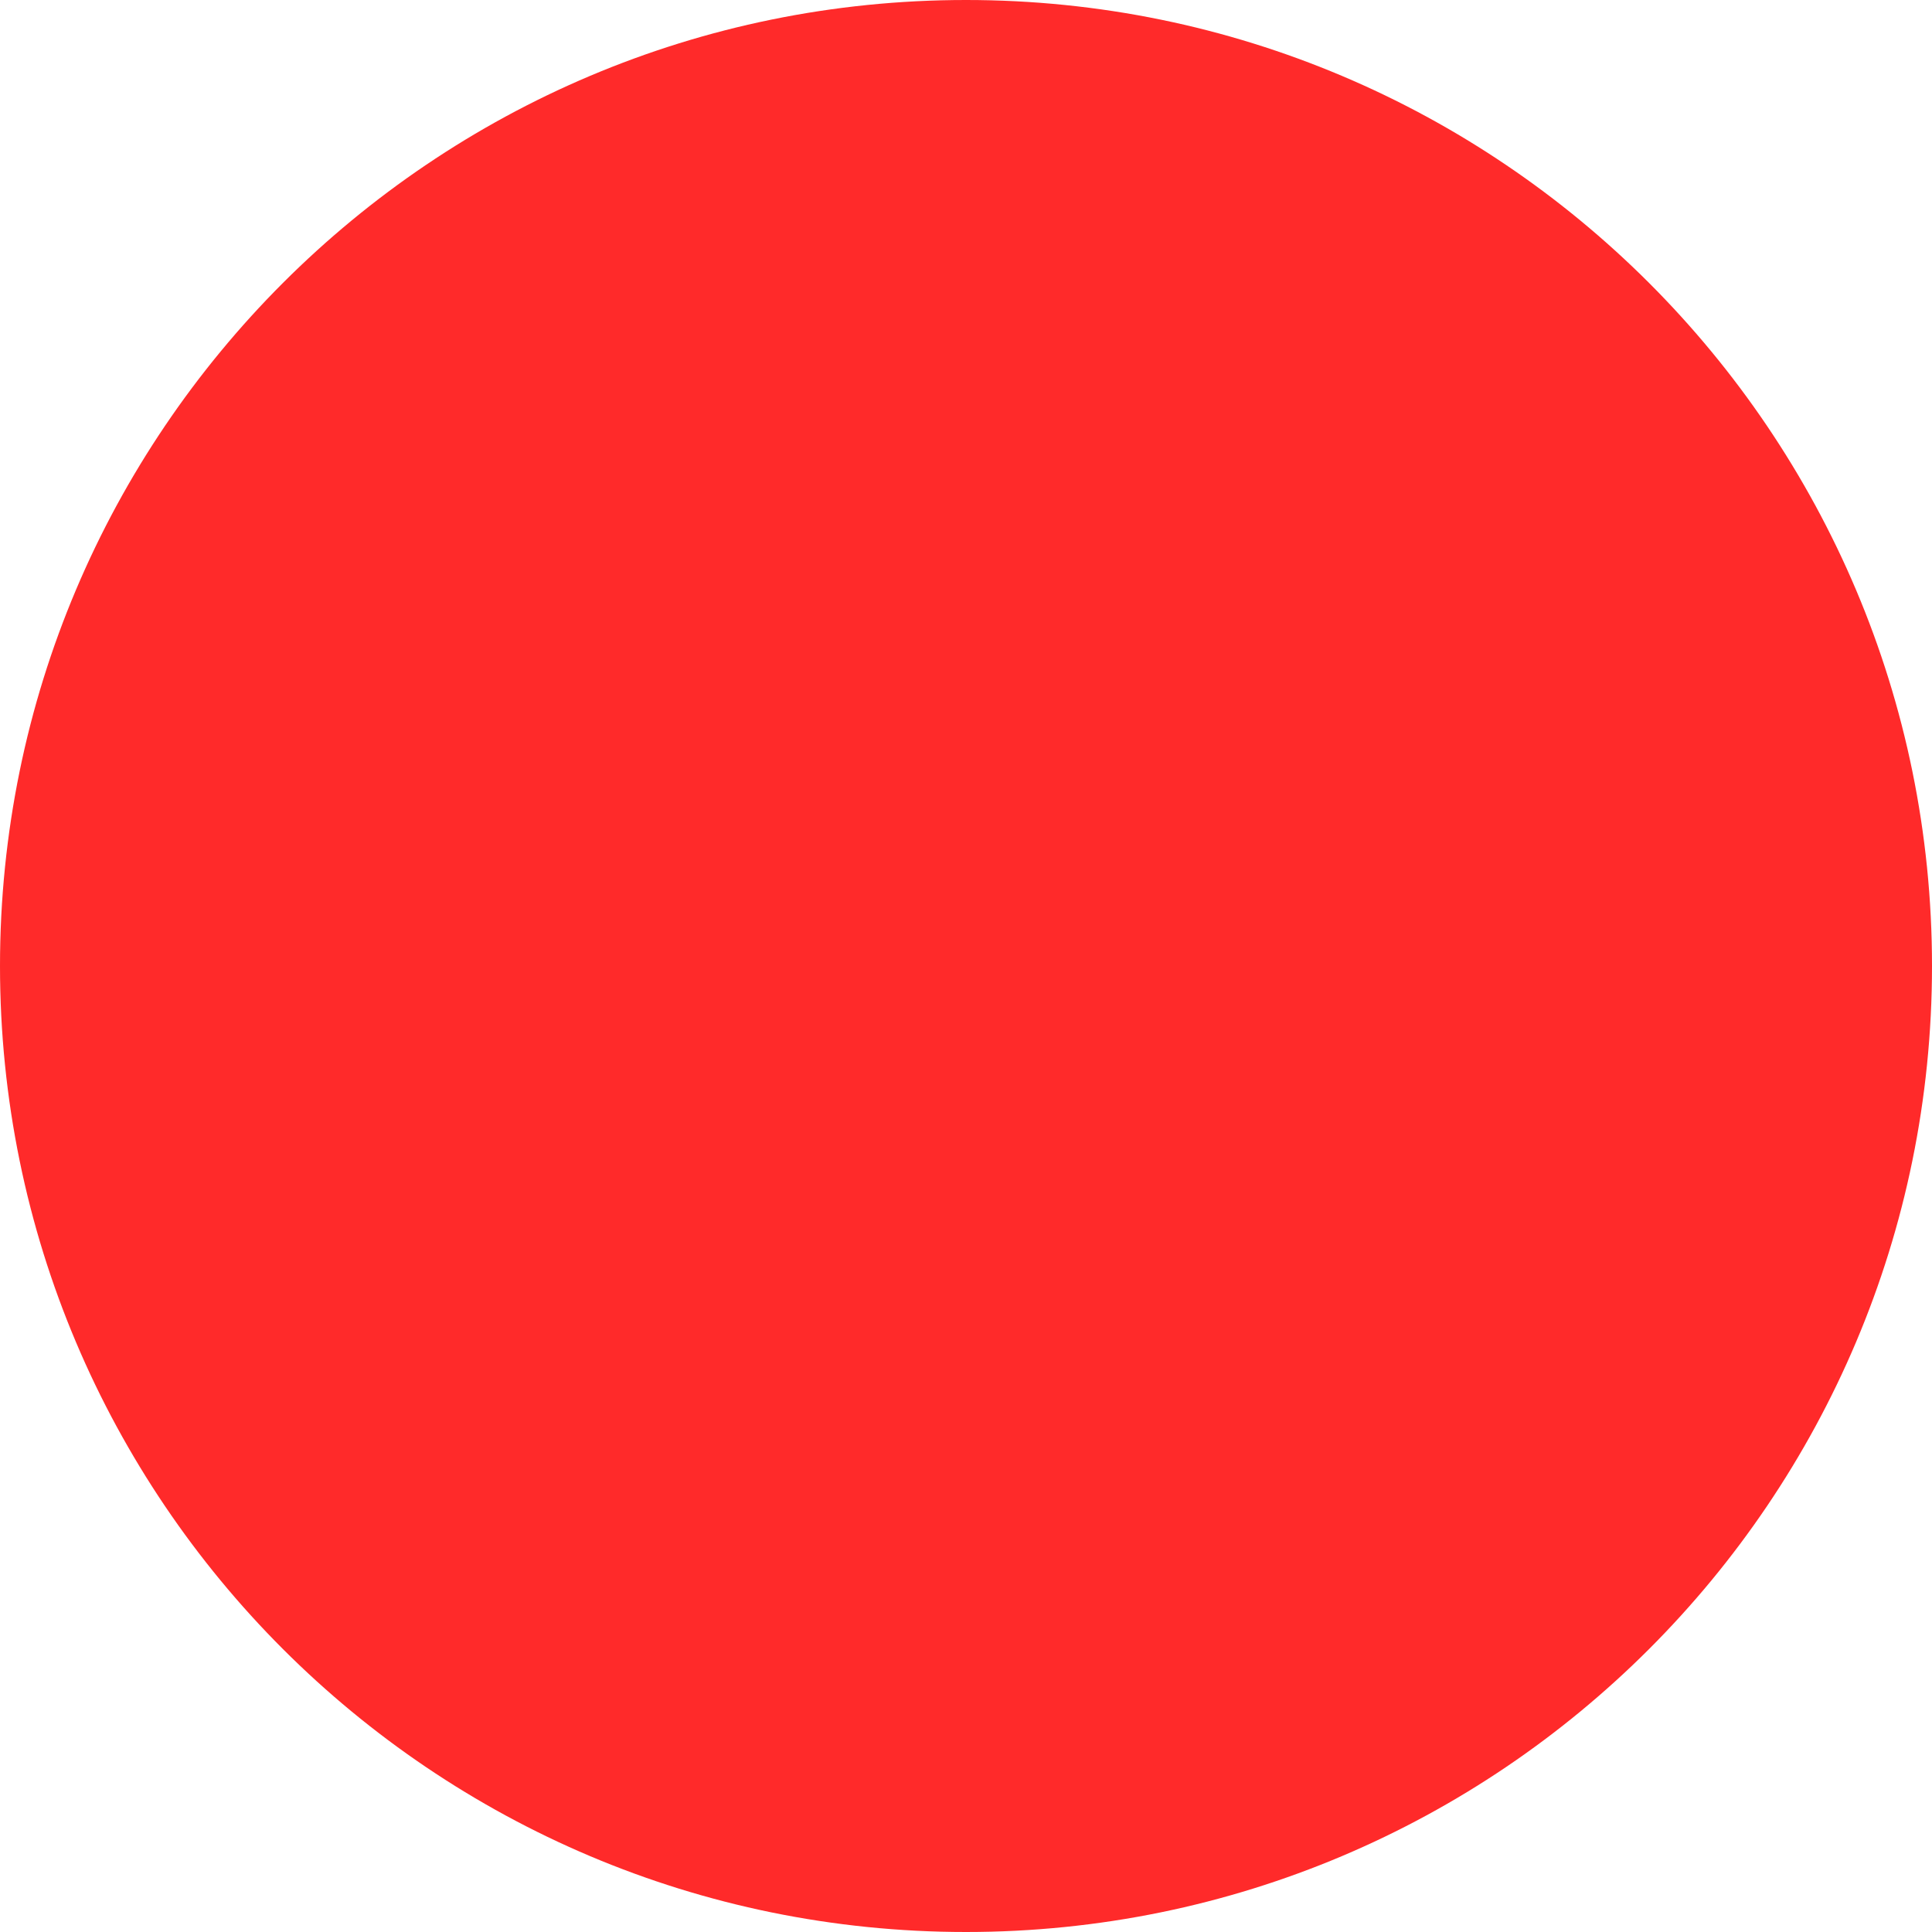
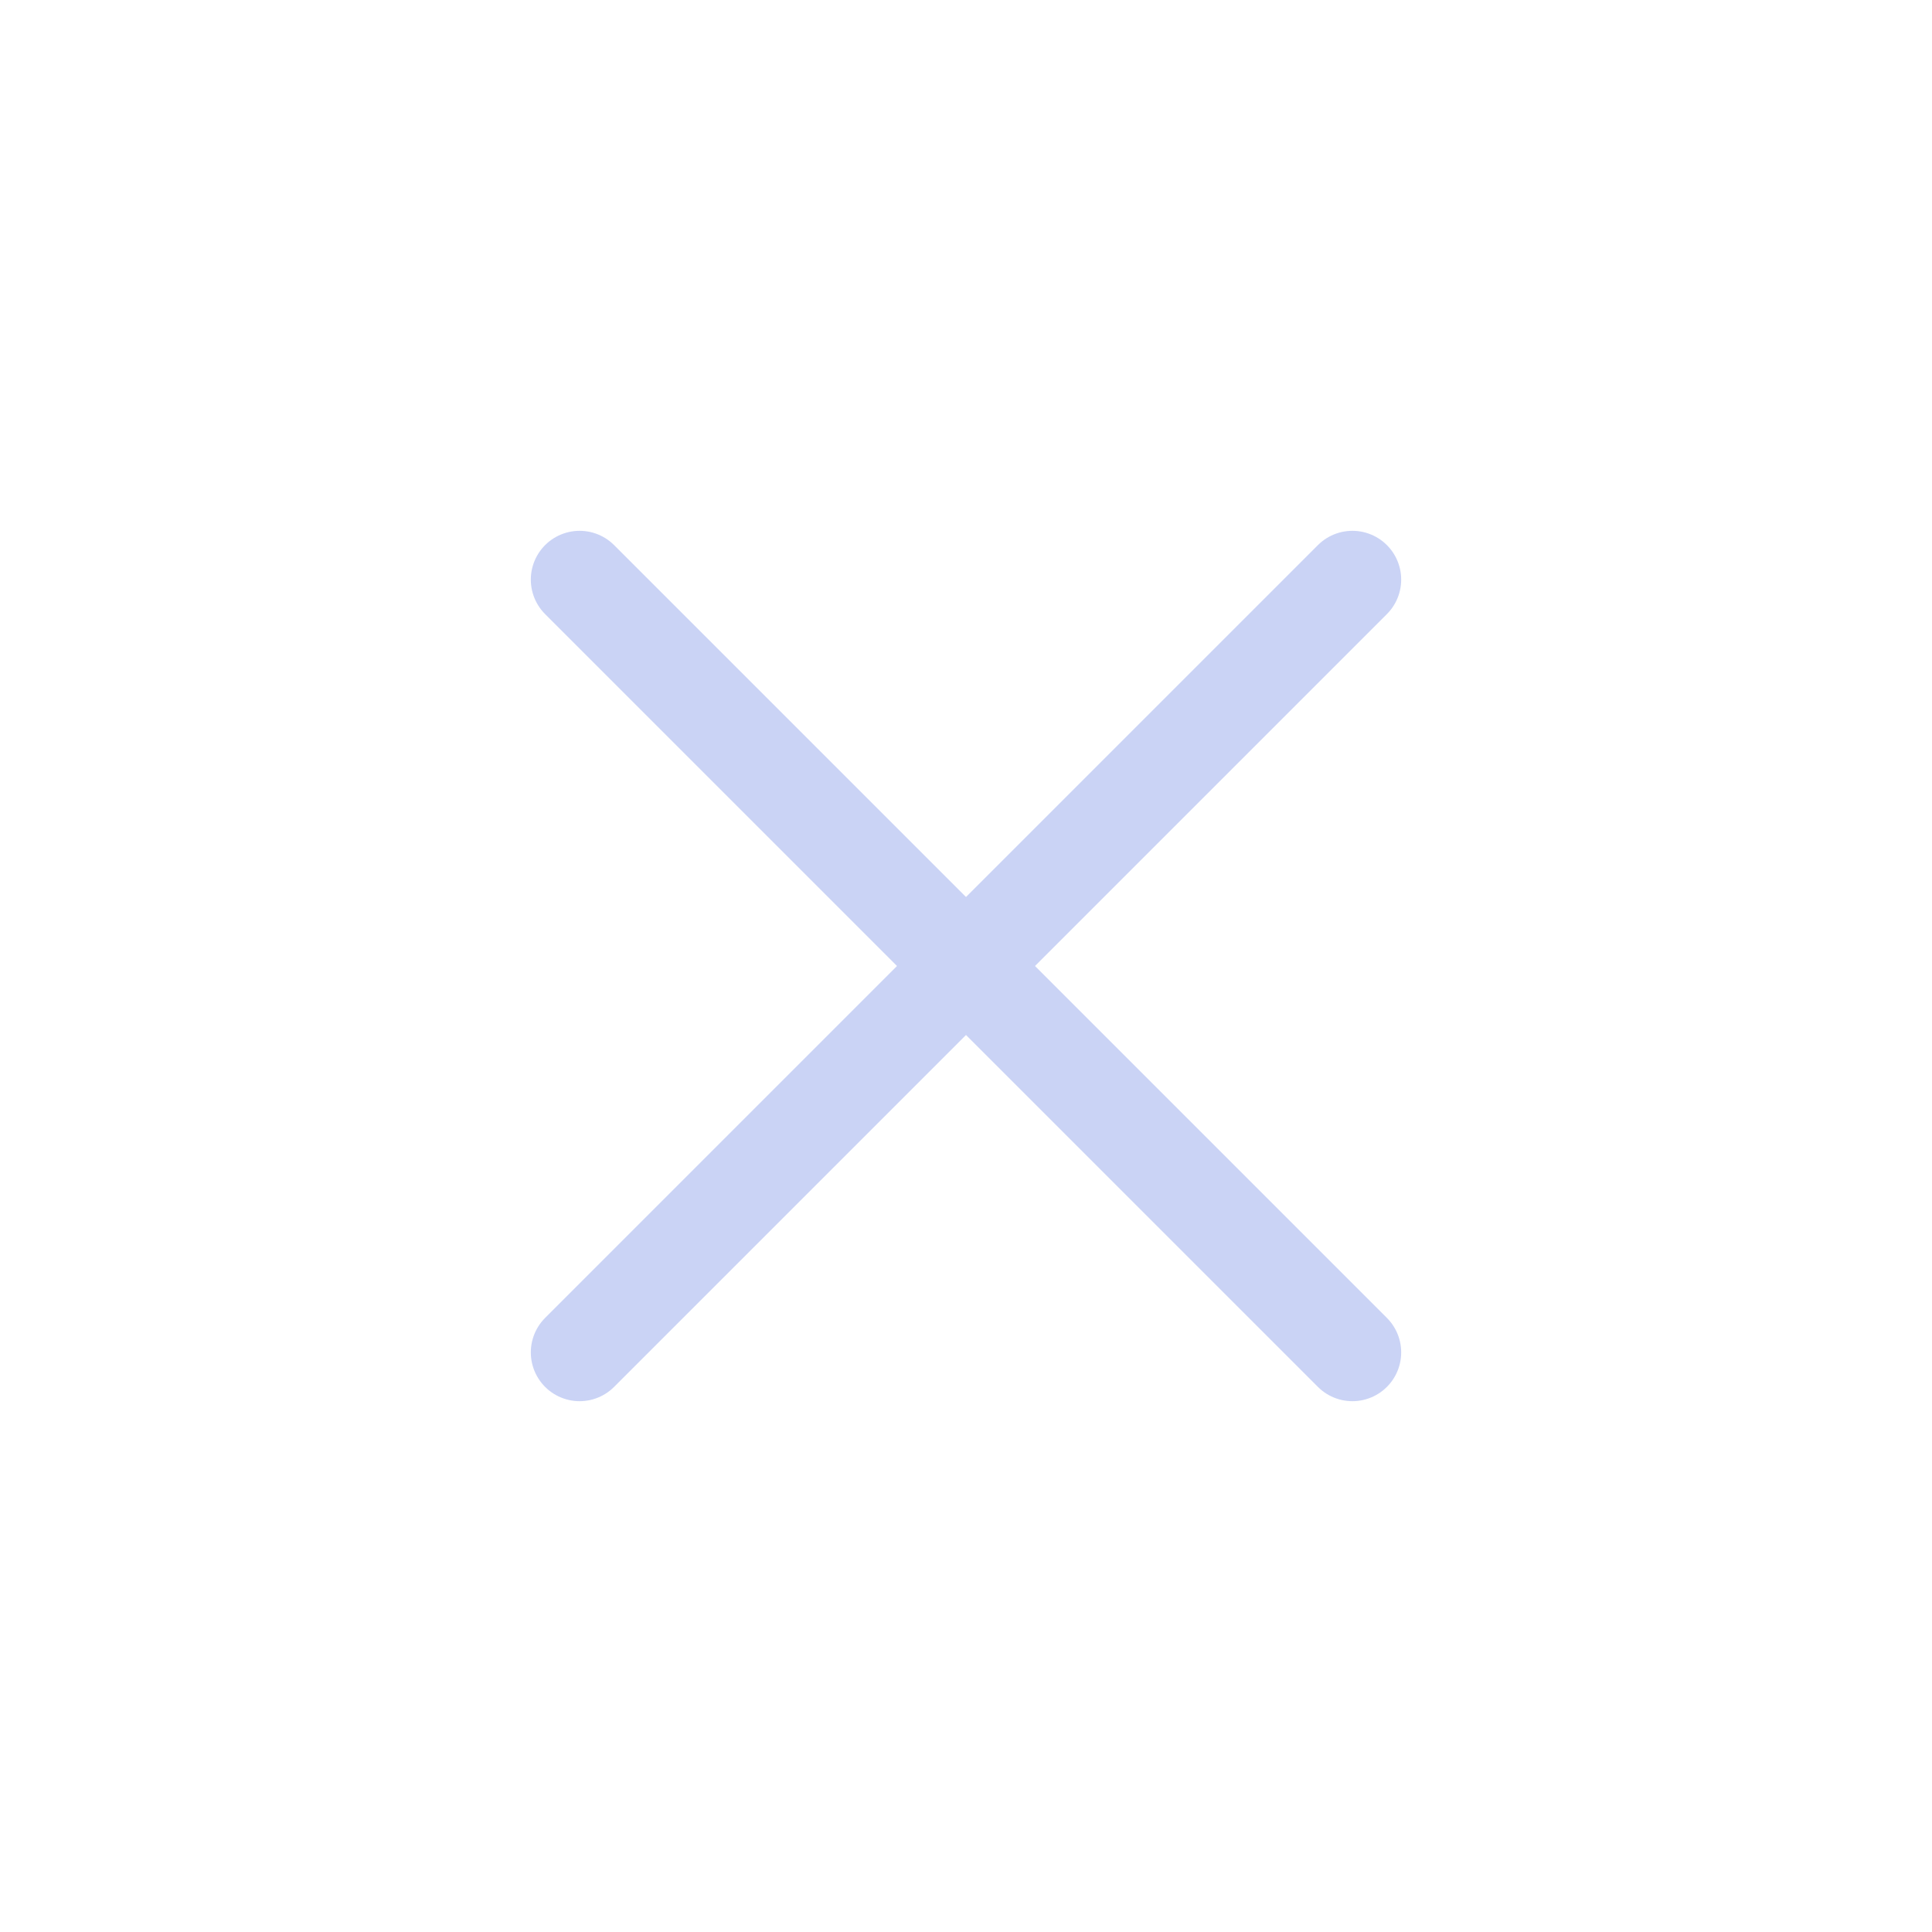
<svg xmlns="http://www.w3.org/2000/svg" viewBox="0 0 50 50" version="1.2" baseProfile="tiny">
  <defs>
</defs>
  <g fill="none" stroke="black" stroke-width="1" fill-rule="evenodd" stroke-linecap="square" stroke-linejoin="bevel">
-     <g fill="#ff2a2a" fill-opacity="1" stroke="none" transform="matrix(0.0548326,0,0,-0.0548323,-3.69636,48.8502)" font-family="Noto Sans" font-size="10" font-weight="400" font-style="normal">
-       <path vector-effect="none" fill-rule="nonzero" d="M523.349,-20.97 C775.15,-20.97 979.279,183.16 979.279,434.966 C979.279,686.772 775.15,890.902 523.349,890.902 C271.541,890.902 67.412,686.772 67.412,434.966 C67.412,183.16 271.541,-20.97 523.349,-20.97 " />
+     <g fill="none" stroke="#cad3f5" stroke-opacity="1" stroke-width="1.01" stroke-linecap="round" stroke-linejoin="miter" stroke-miterlimit="2" transform="matrix(2.5,0,0,2.5,2.5,2.5)" font-family="Noto Sans" font-size="10" font-weight="400" font-style="normal">
+       <polyline fill="none" vector-effect="none" points="5,5 13,13 " />
+       <polyline fill="none" vector-effect="none" points="13,5 5,13 " />
    </g>
    <g fill="none" stroke="#000000" stroke-opacity="1" stroke-width="1" stroke-linecap="square" stroke-linejoin="bevel" transform="matrix(1,0,0,1,0,0)" font-family="Noto Sans" font-size="10" font-weight="400" font-style="normal">
</g>
  </g>
</svg>
